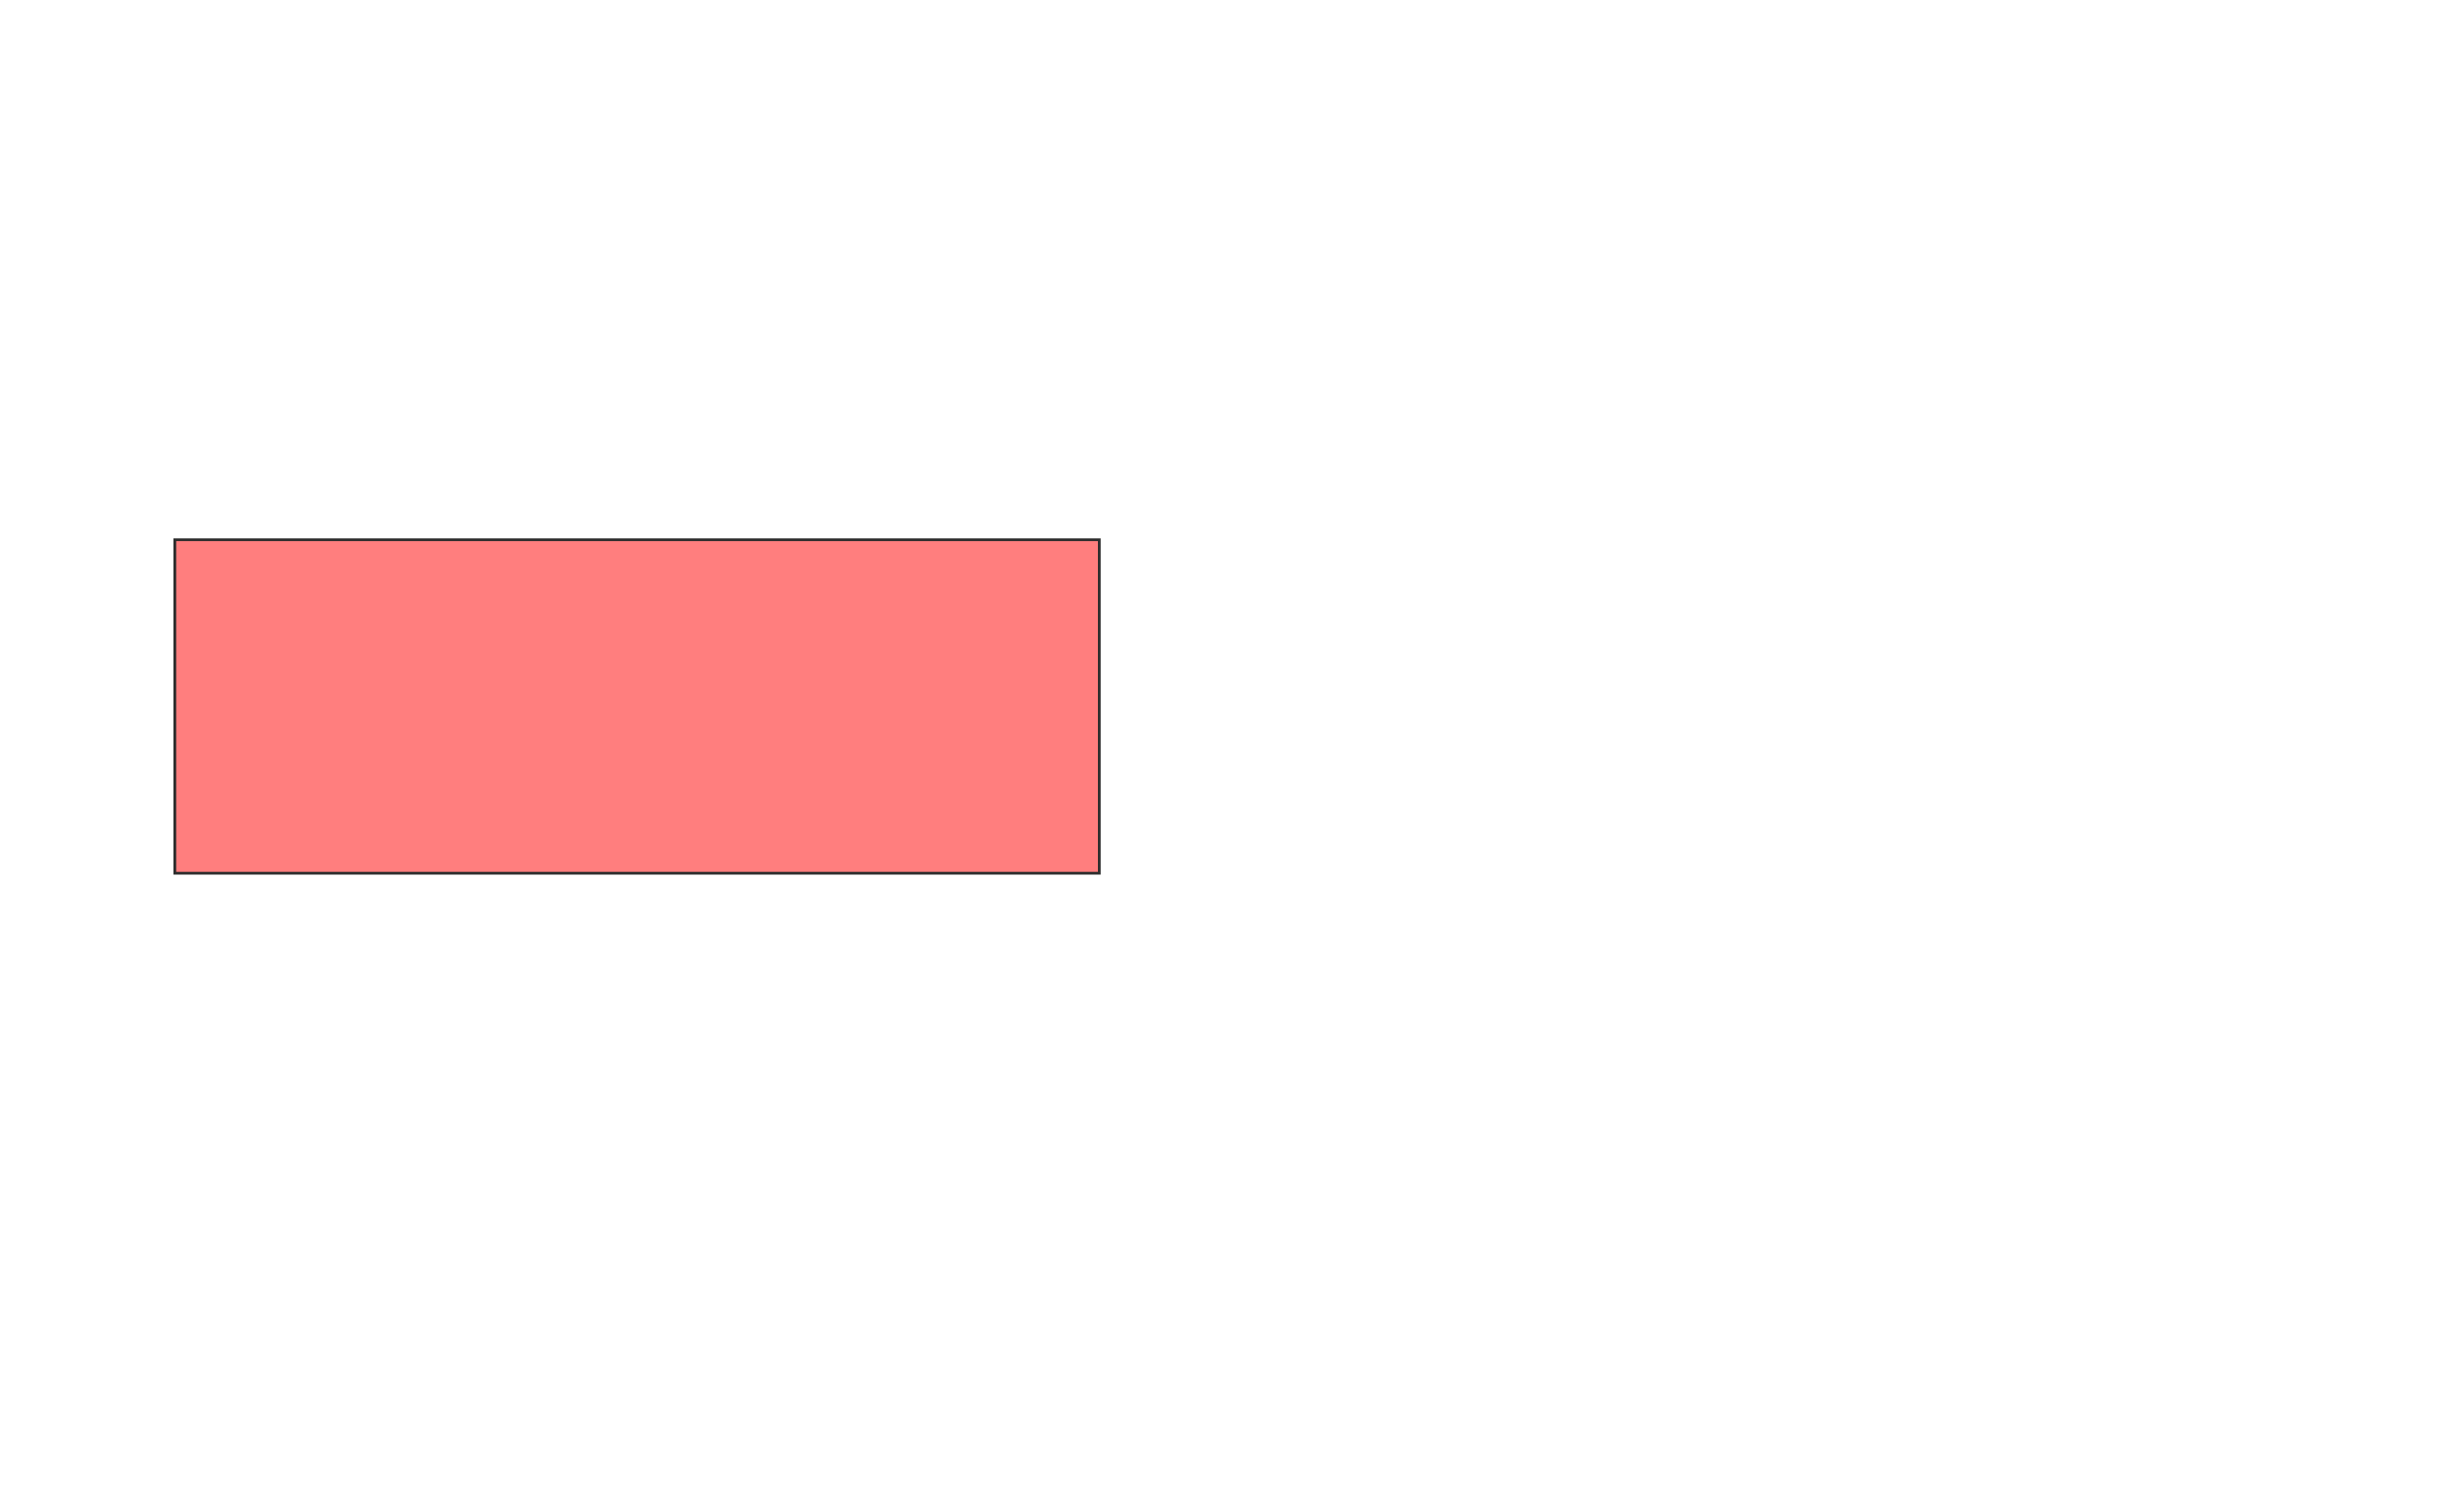
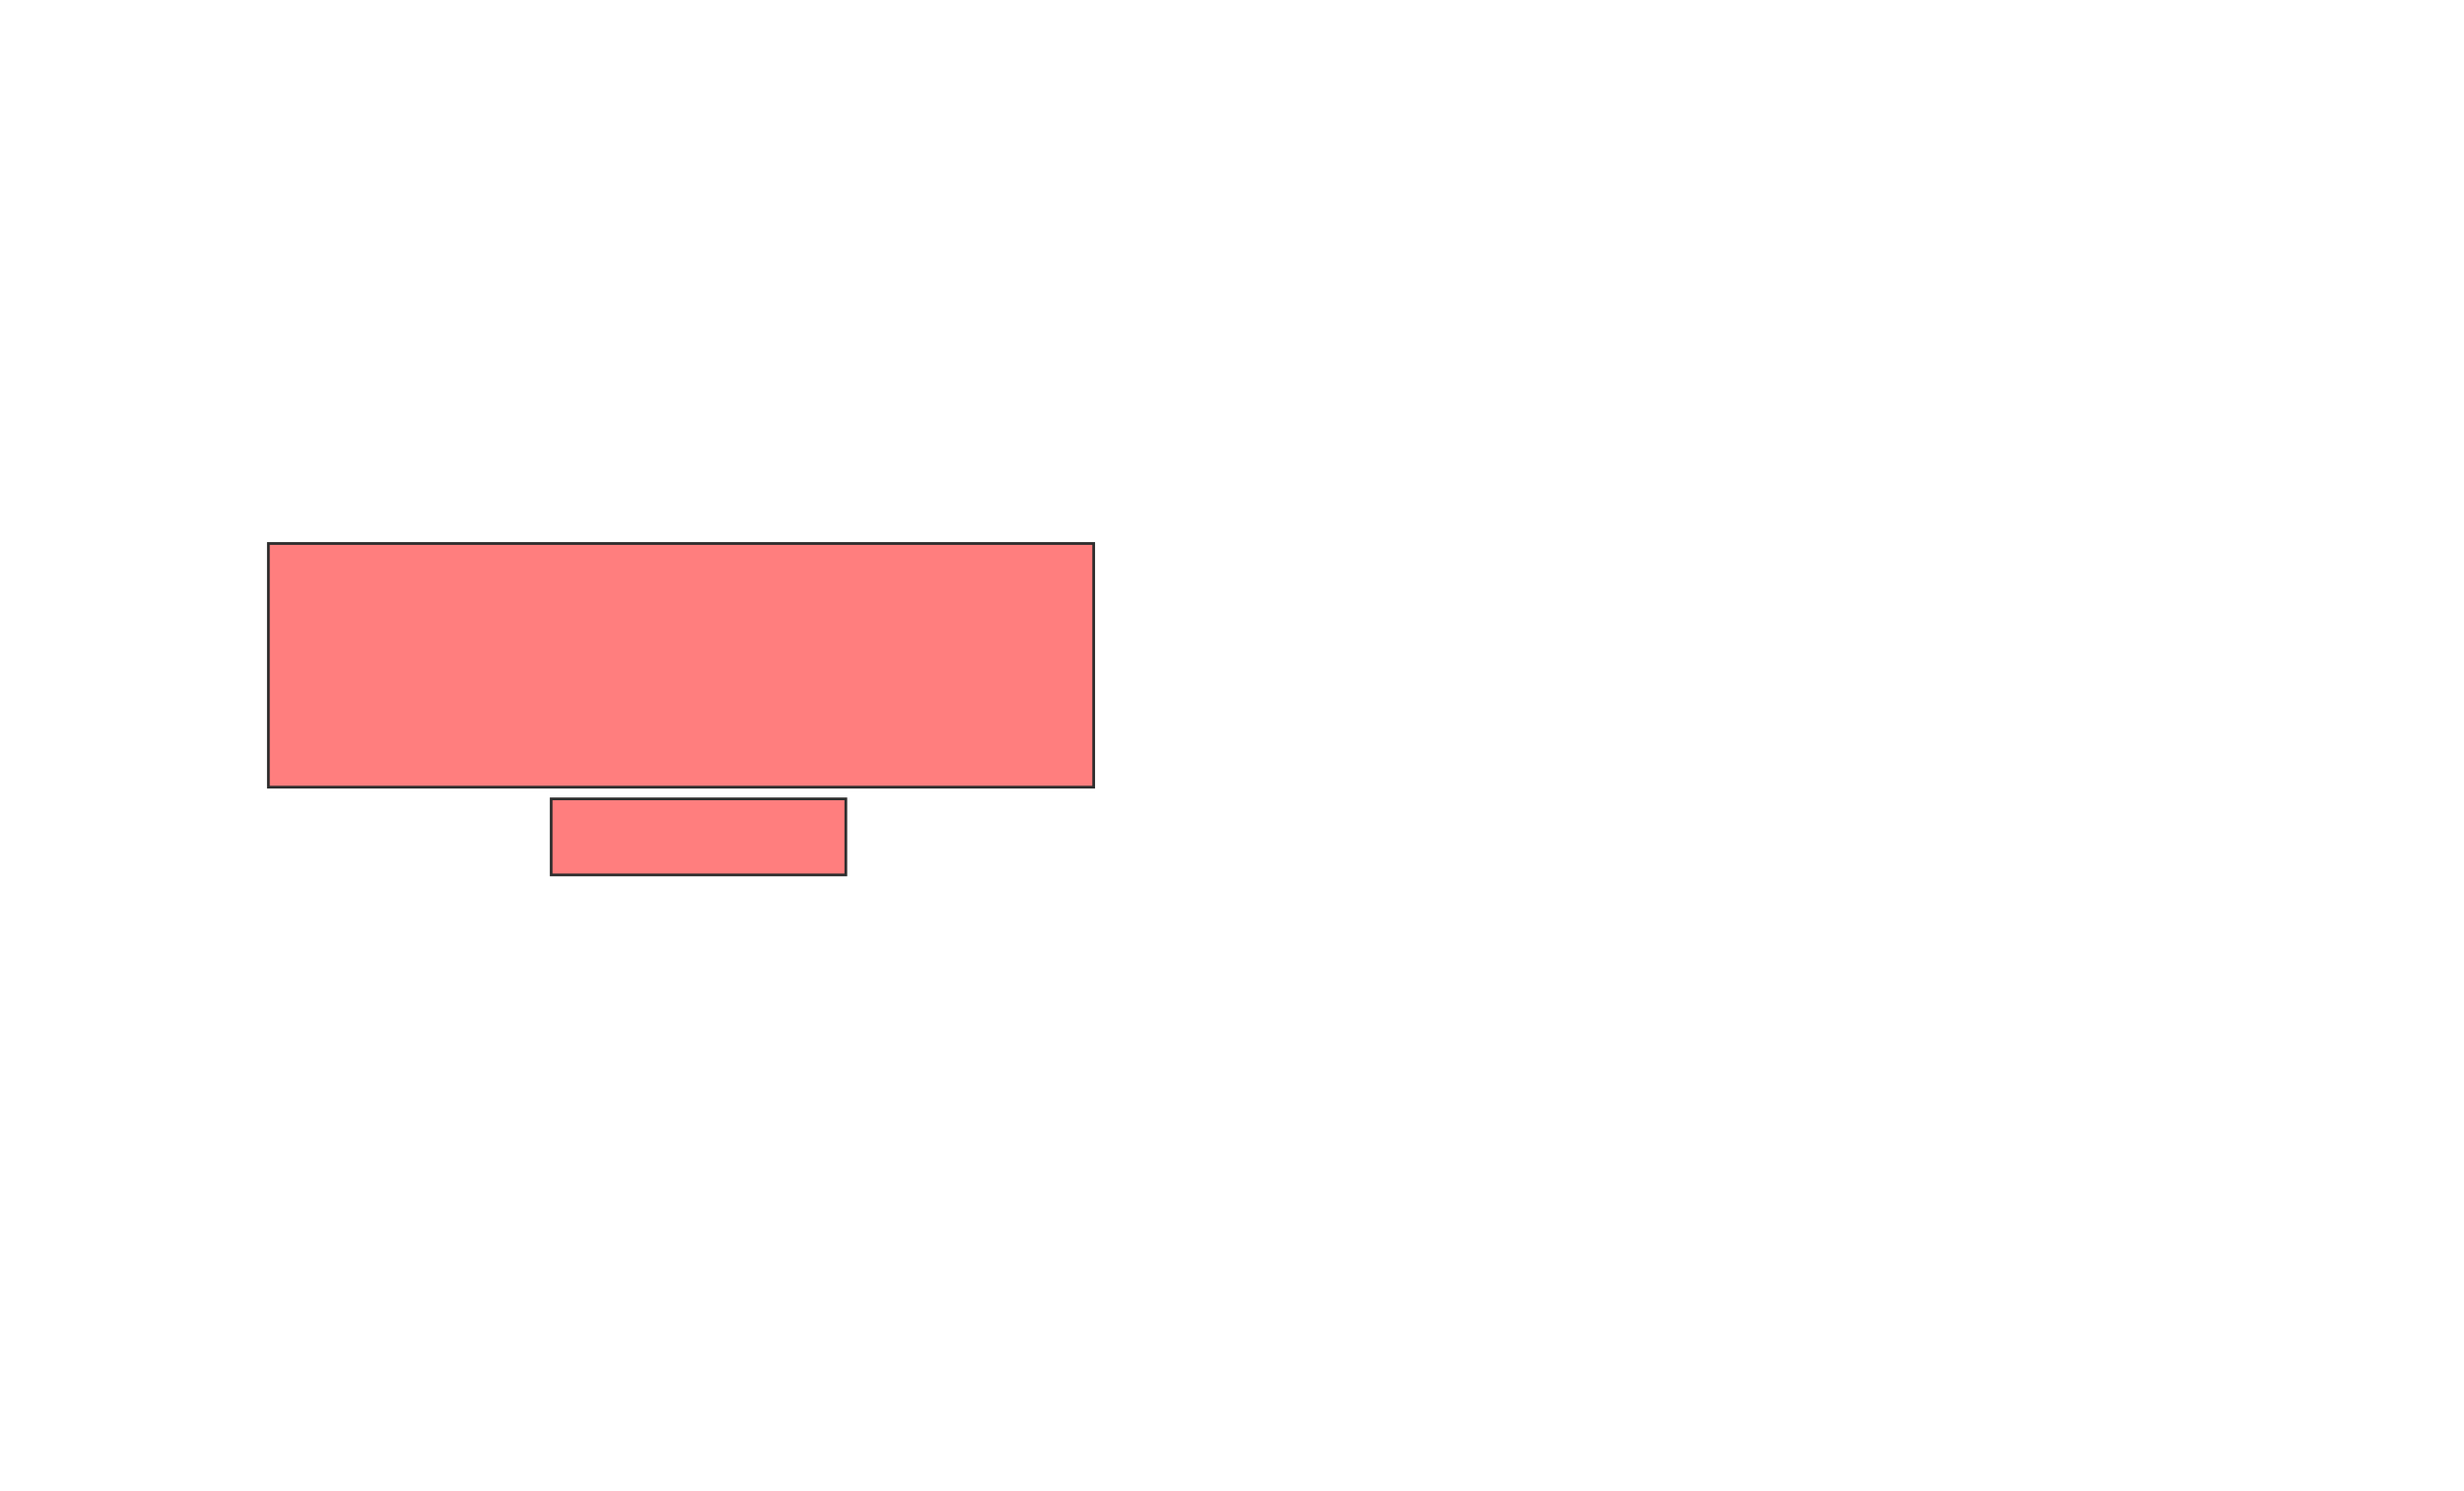
<svg xmlns="http://www.w3.org/2000/svg" width="896" height="542">
  <g>
  </g>
  <g>
-     <rect id="ae2123b175df4b42b8897c6854f559c4-oa-1" height="121.277" width="336.17" y="196.298" x="63.574" stroke-linecap="null" stroke-linejoin="null" stroke-dasharray="null" stroke="#2D2D2D" fill="#FF7E7E" class="qshape" />
+     <g id="ae2123b175df4b42b8897c6854f559c4-oa-1" class="qshape">
+       <rect stroke="#2D2D2D" fill="#FF7E7E" stroke-dasharray="null" stroke-linejoin="null" stroke-linecap="null" x="97.588" y="197.658" width="300.116" height="88.624" class="qshape" />
+       <rect stroke="#2D2D2D" fill="#FF7E7E" stroke-dasharray="null" stroke-linejoin="null" stroke-linecap="null" x="200.425" y="290.537" width="107.15" height="27.66" class="qshape" />
+     </g>
  </g>
</svg>
